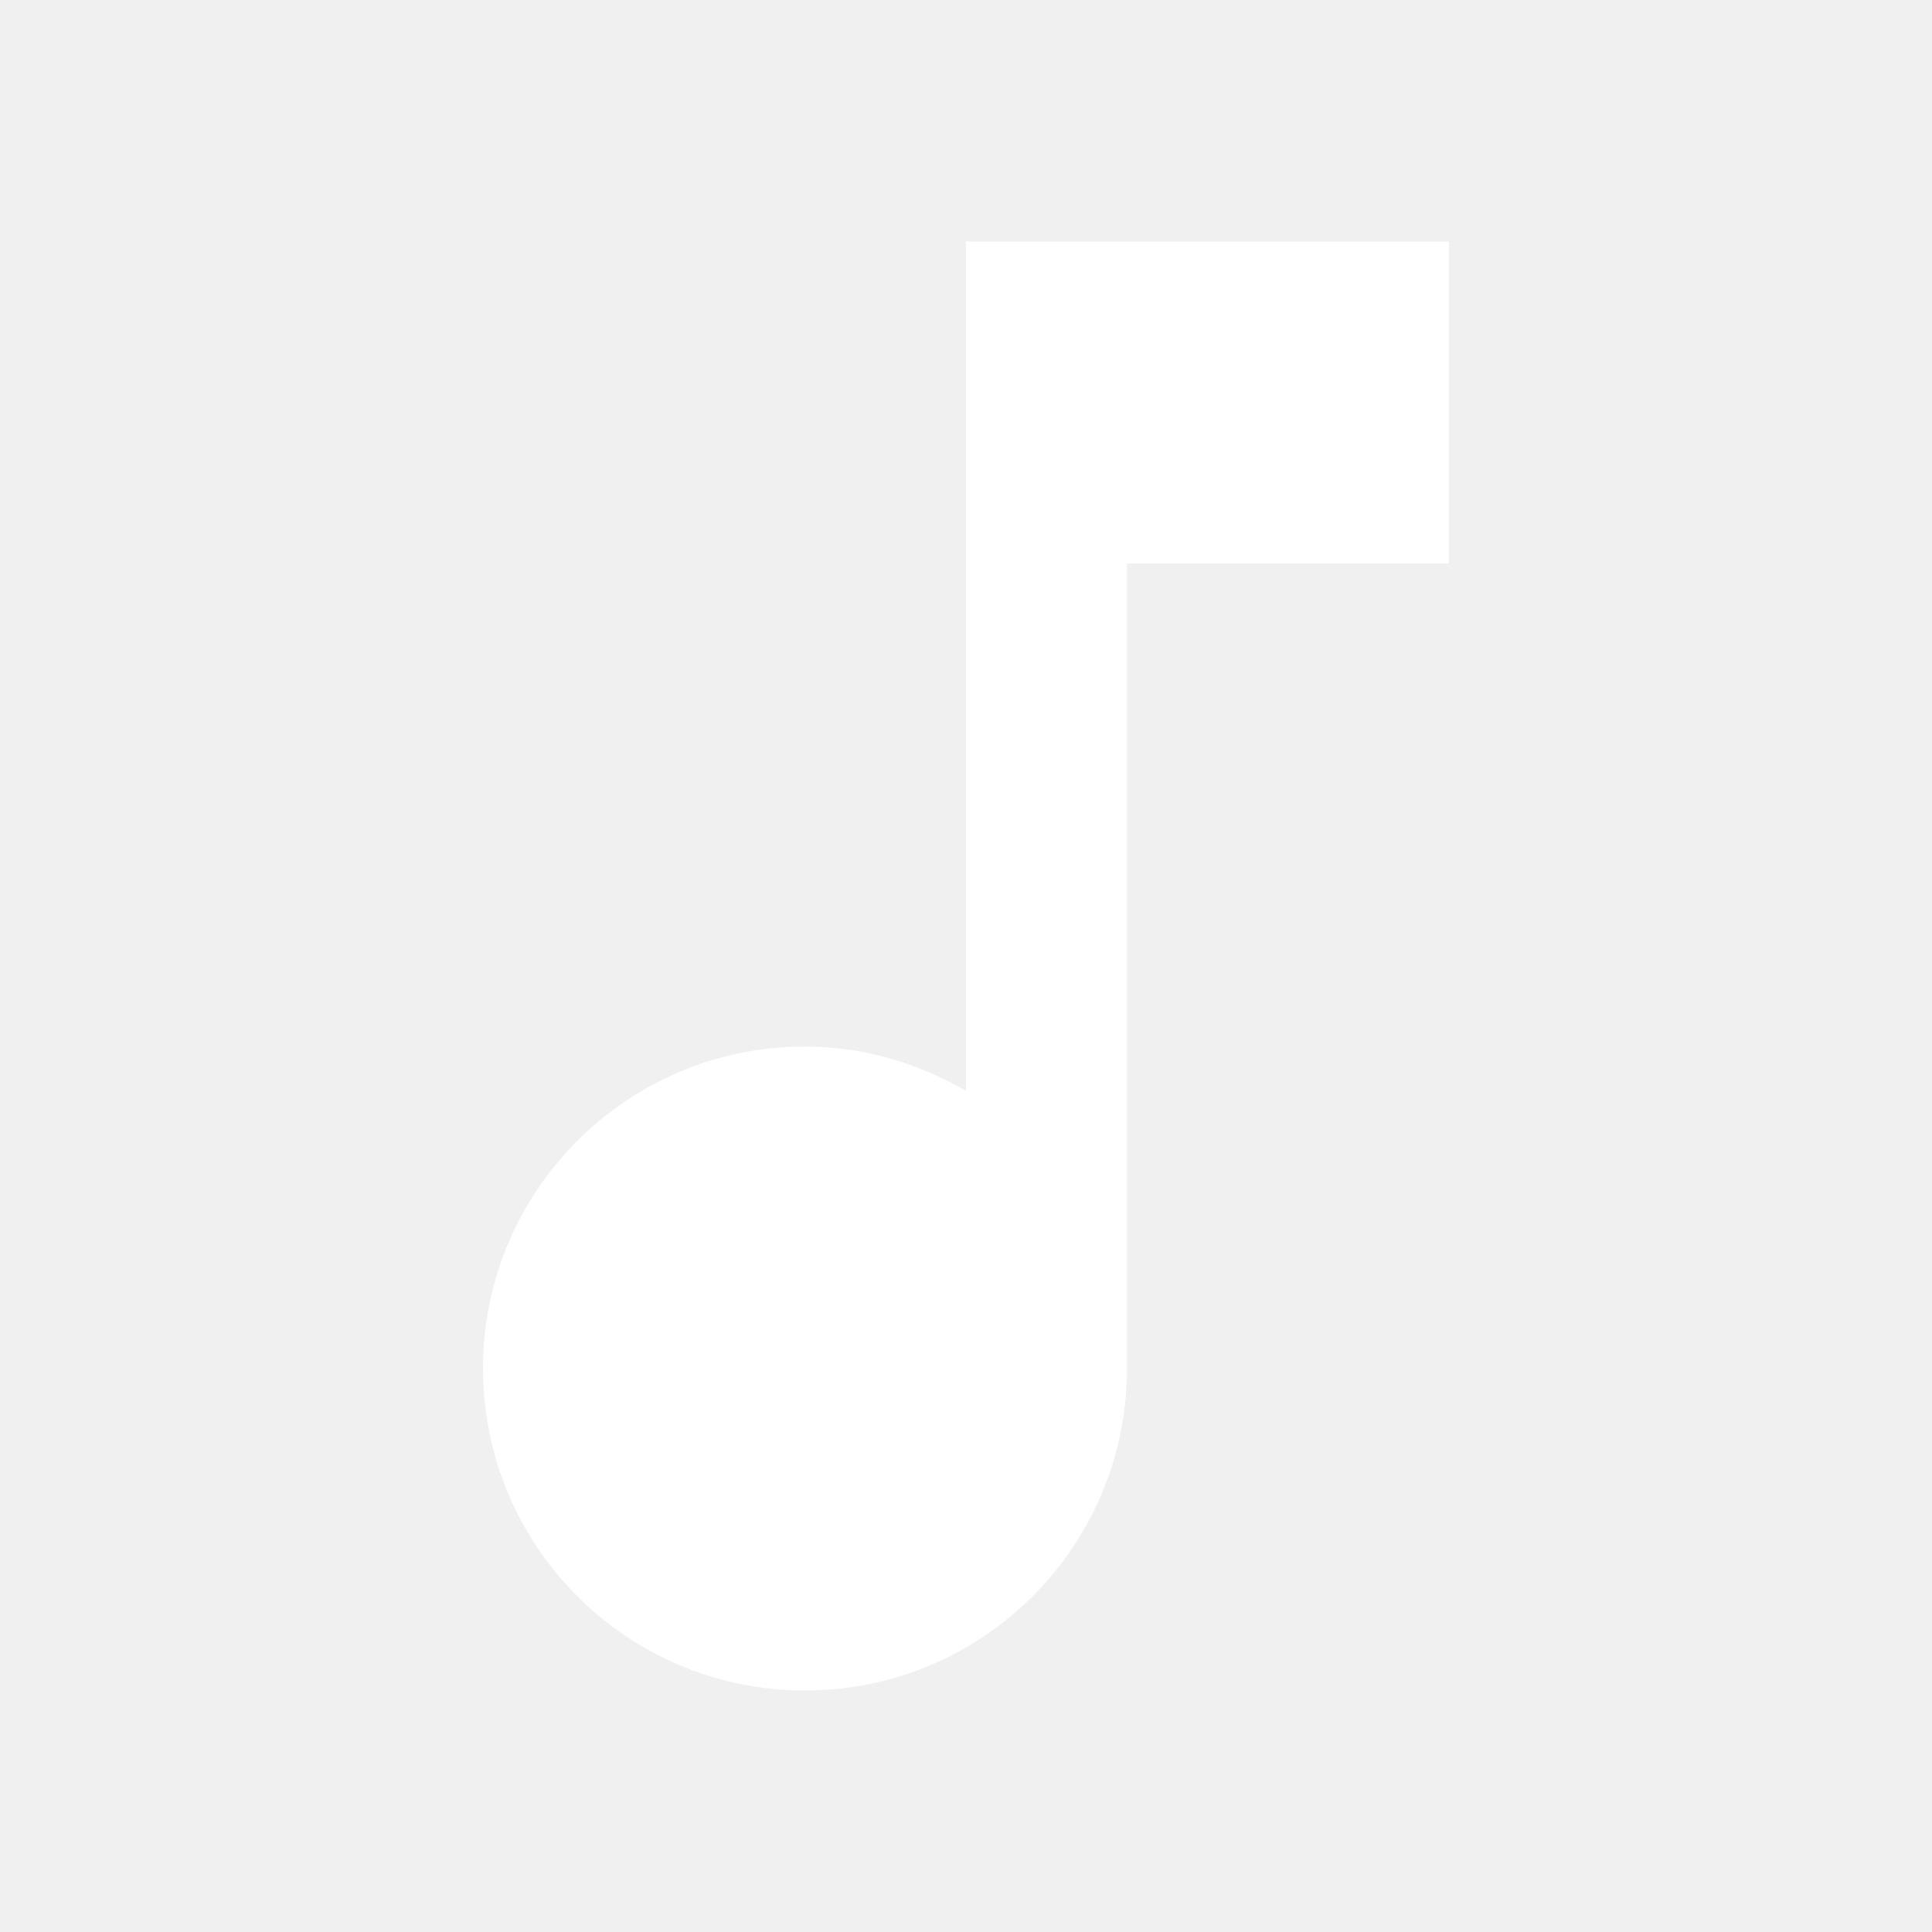
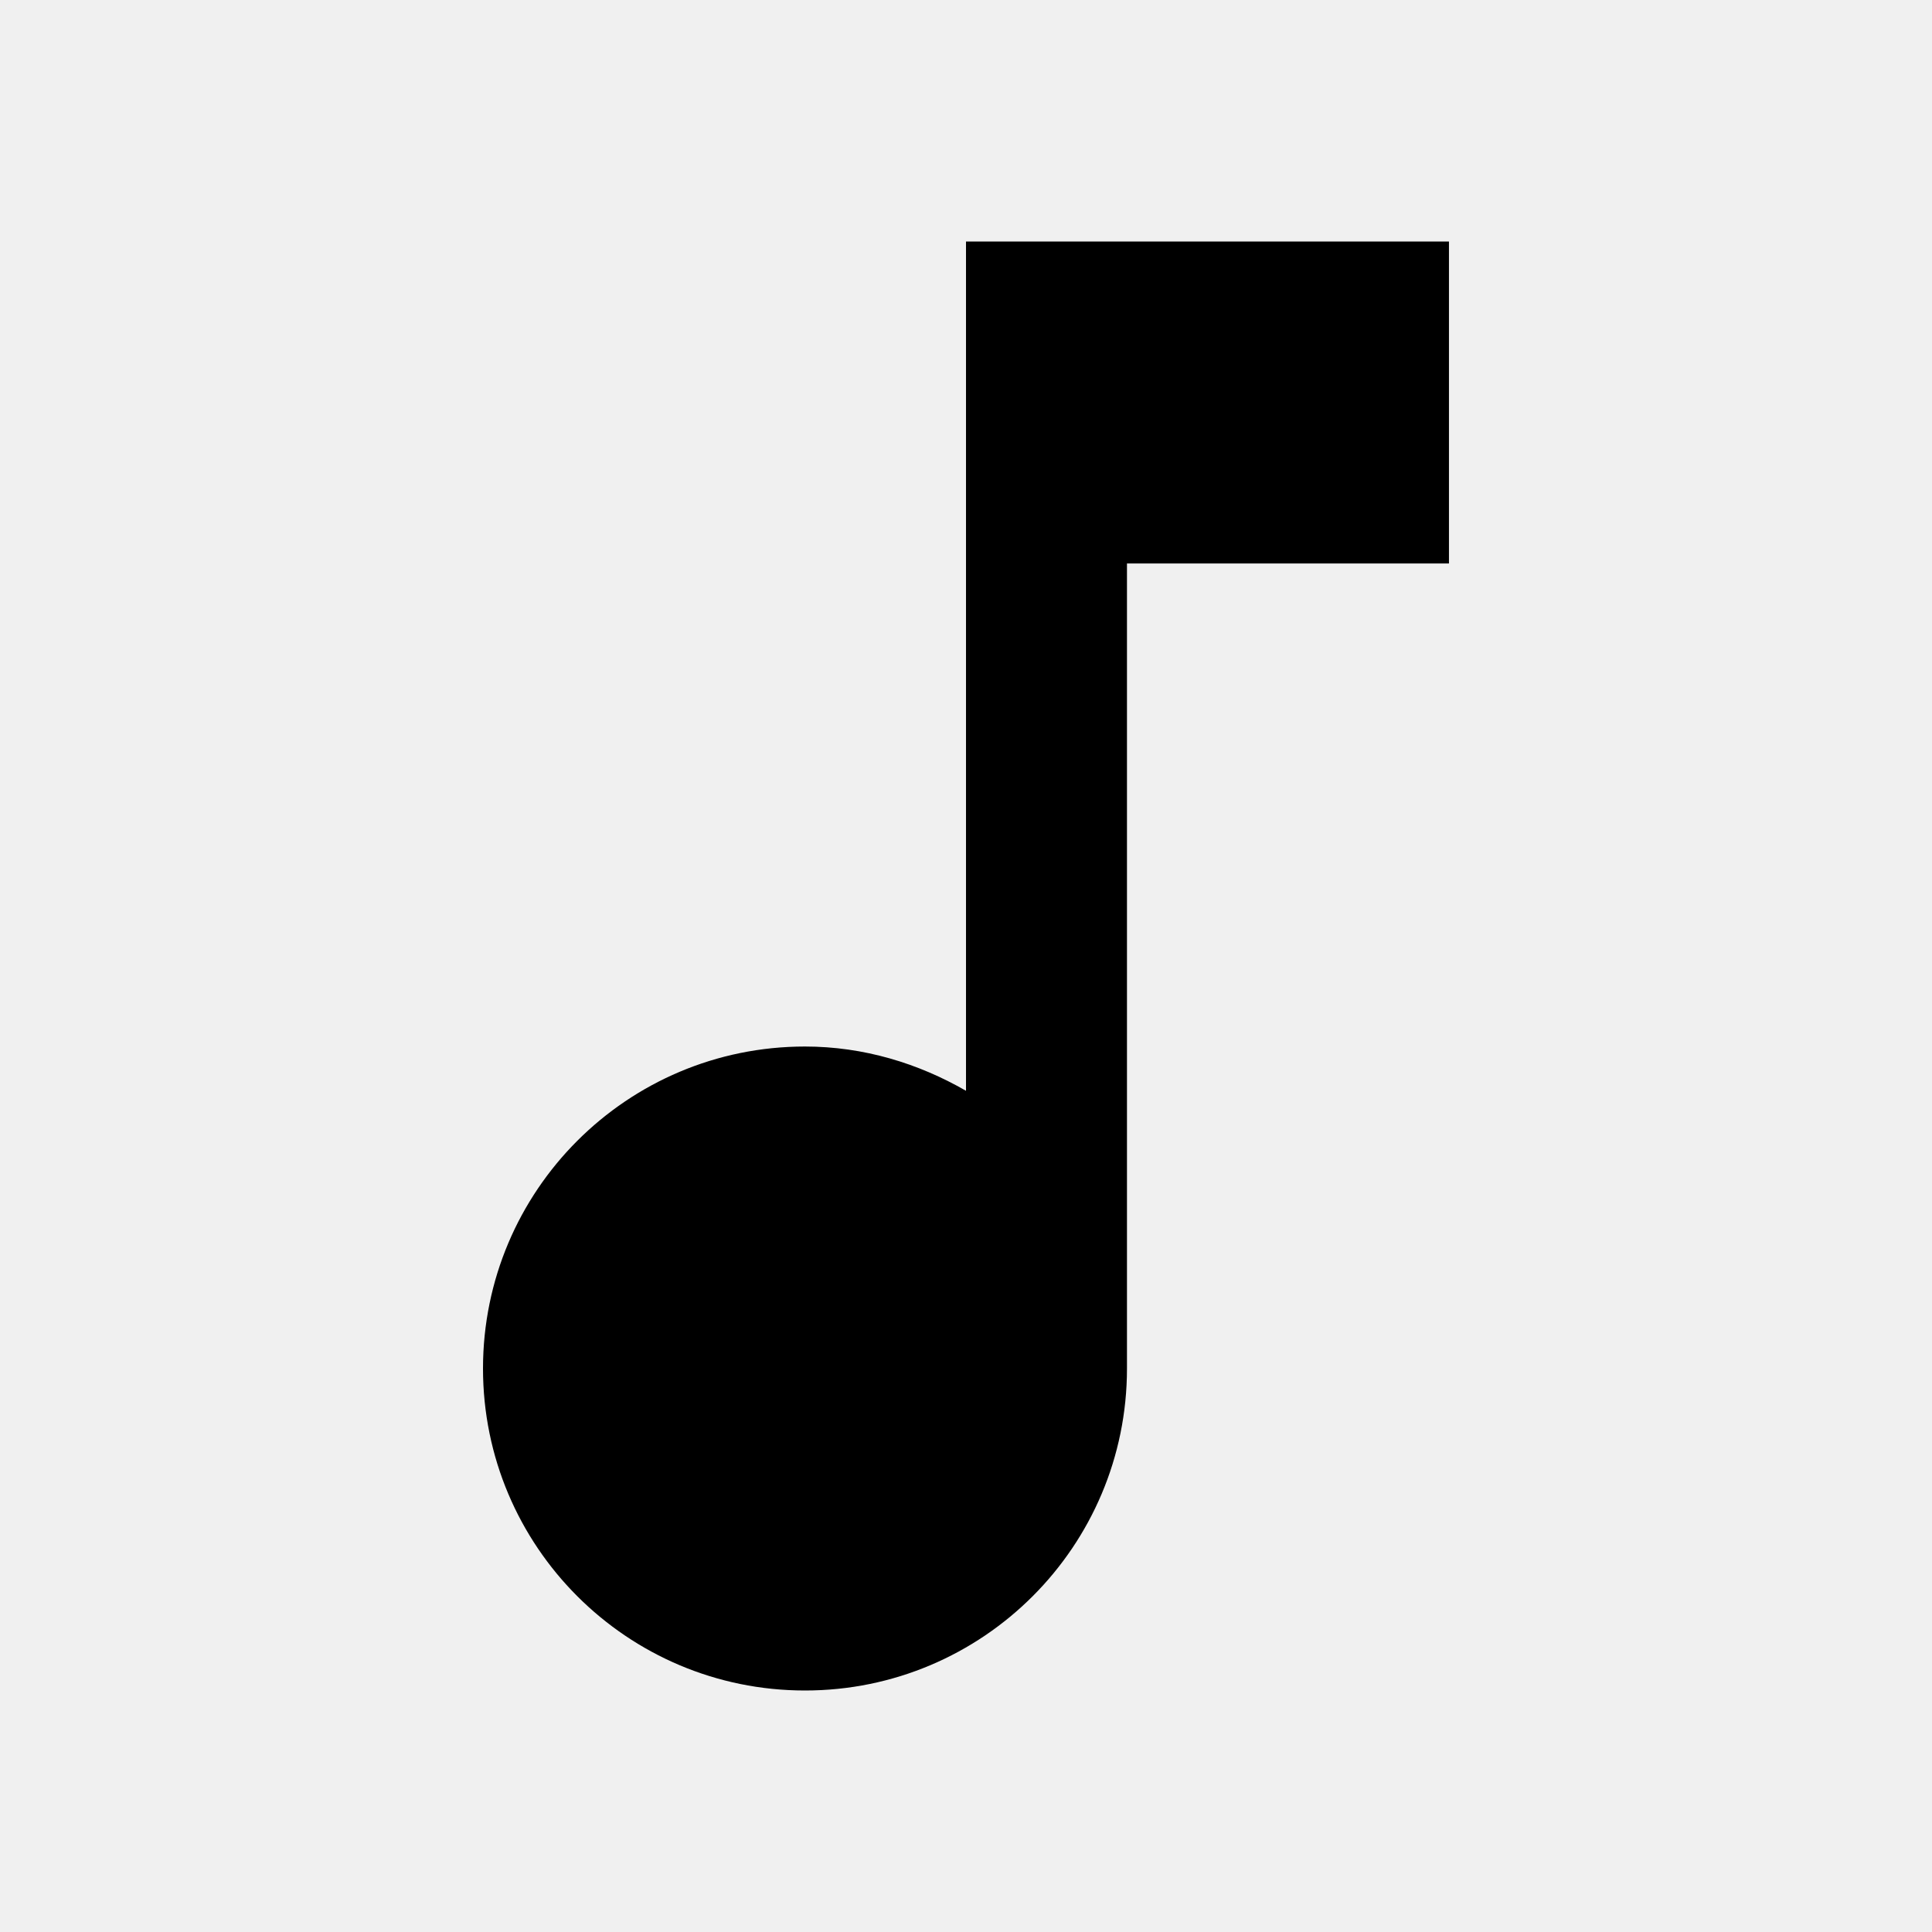
<svg xmlns="http://www.w3.org/2000/svg" width="512" height="512" viewBox="0 0 512 512">
-   <style>
-     path { fill: white; }
-   </style>
-   <path d="M256 64v225.07c-12.59-7.25-27.09-11.73-42.67-11.73-47.15 0-85.33 38.19-85.33 85.33s38.19 85.33 85.33 85.33 85.33-38.19 85.33-85.33V149.33h85.33V64H256z" />
+   <path d="M256 64v225.07c-12.59-7.25-27.09-11.73-42.67-11.73-47.15 0-85.33 38.19-85.33 85.33s38.19 85.33 85.33 85.33 85.33-38.19 85.33-85.33V149.33h85.33V64H256z" fill="currentColor" />
</svg>
